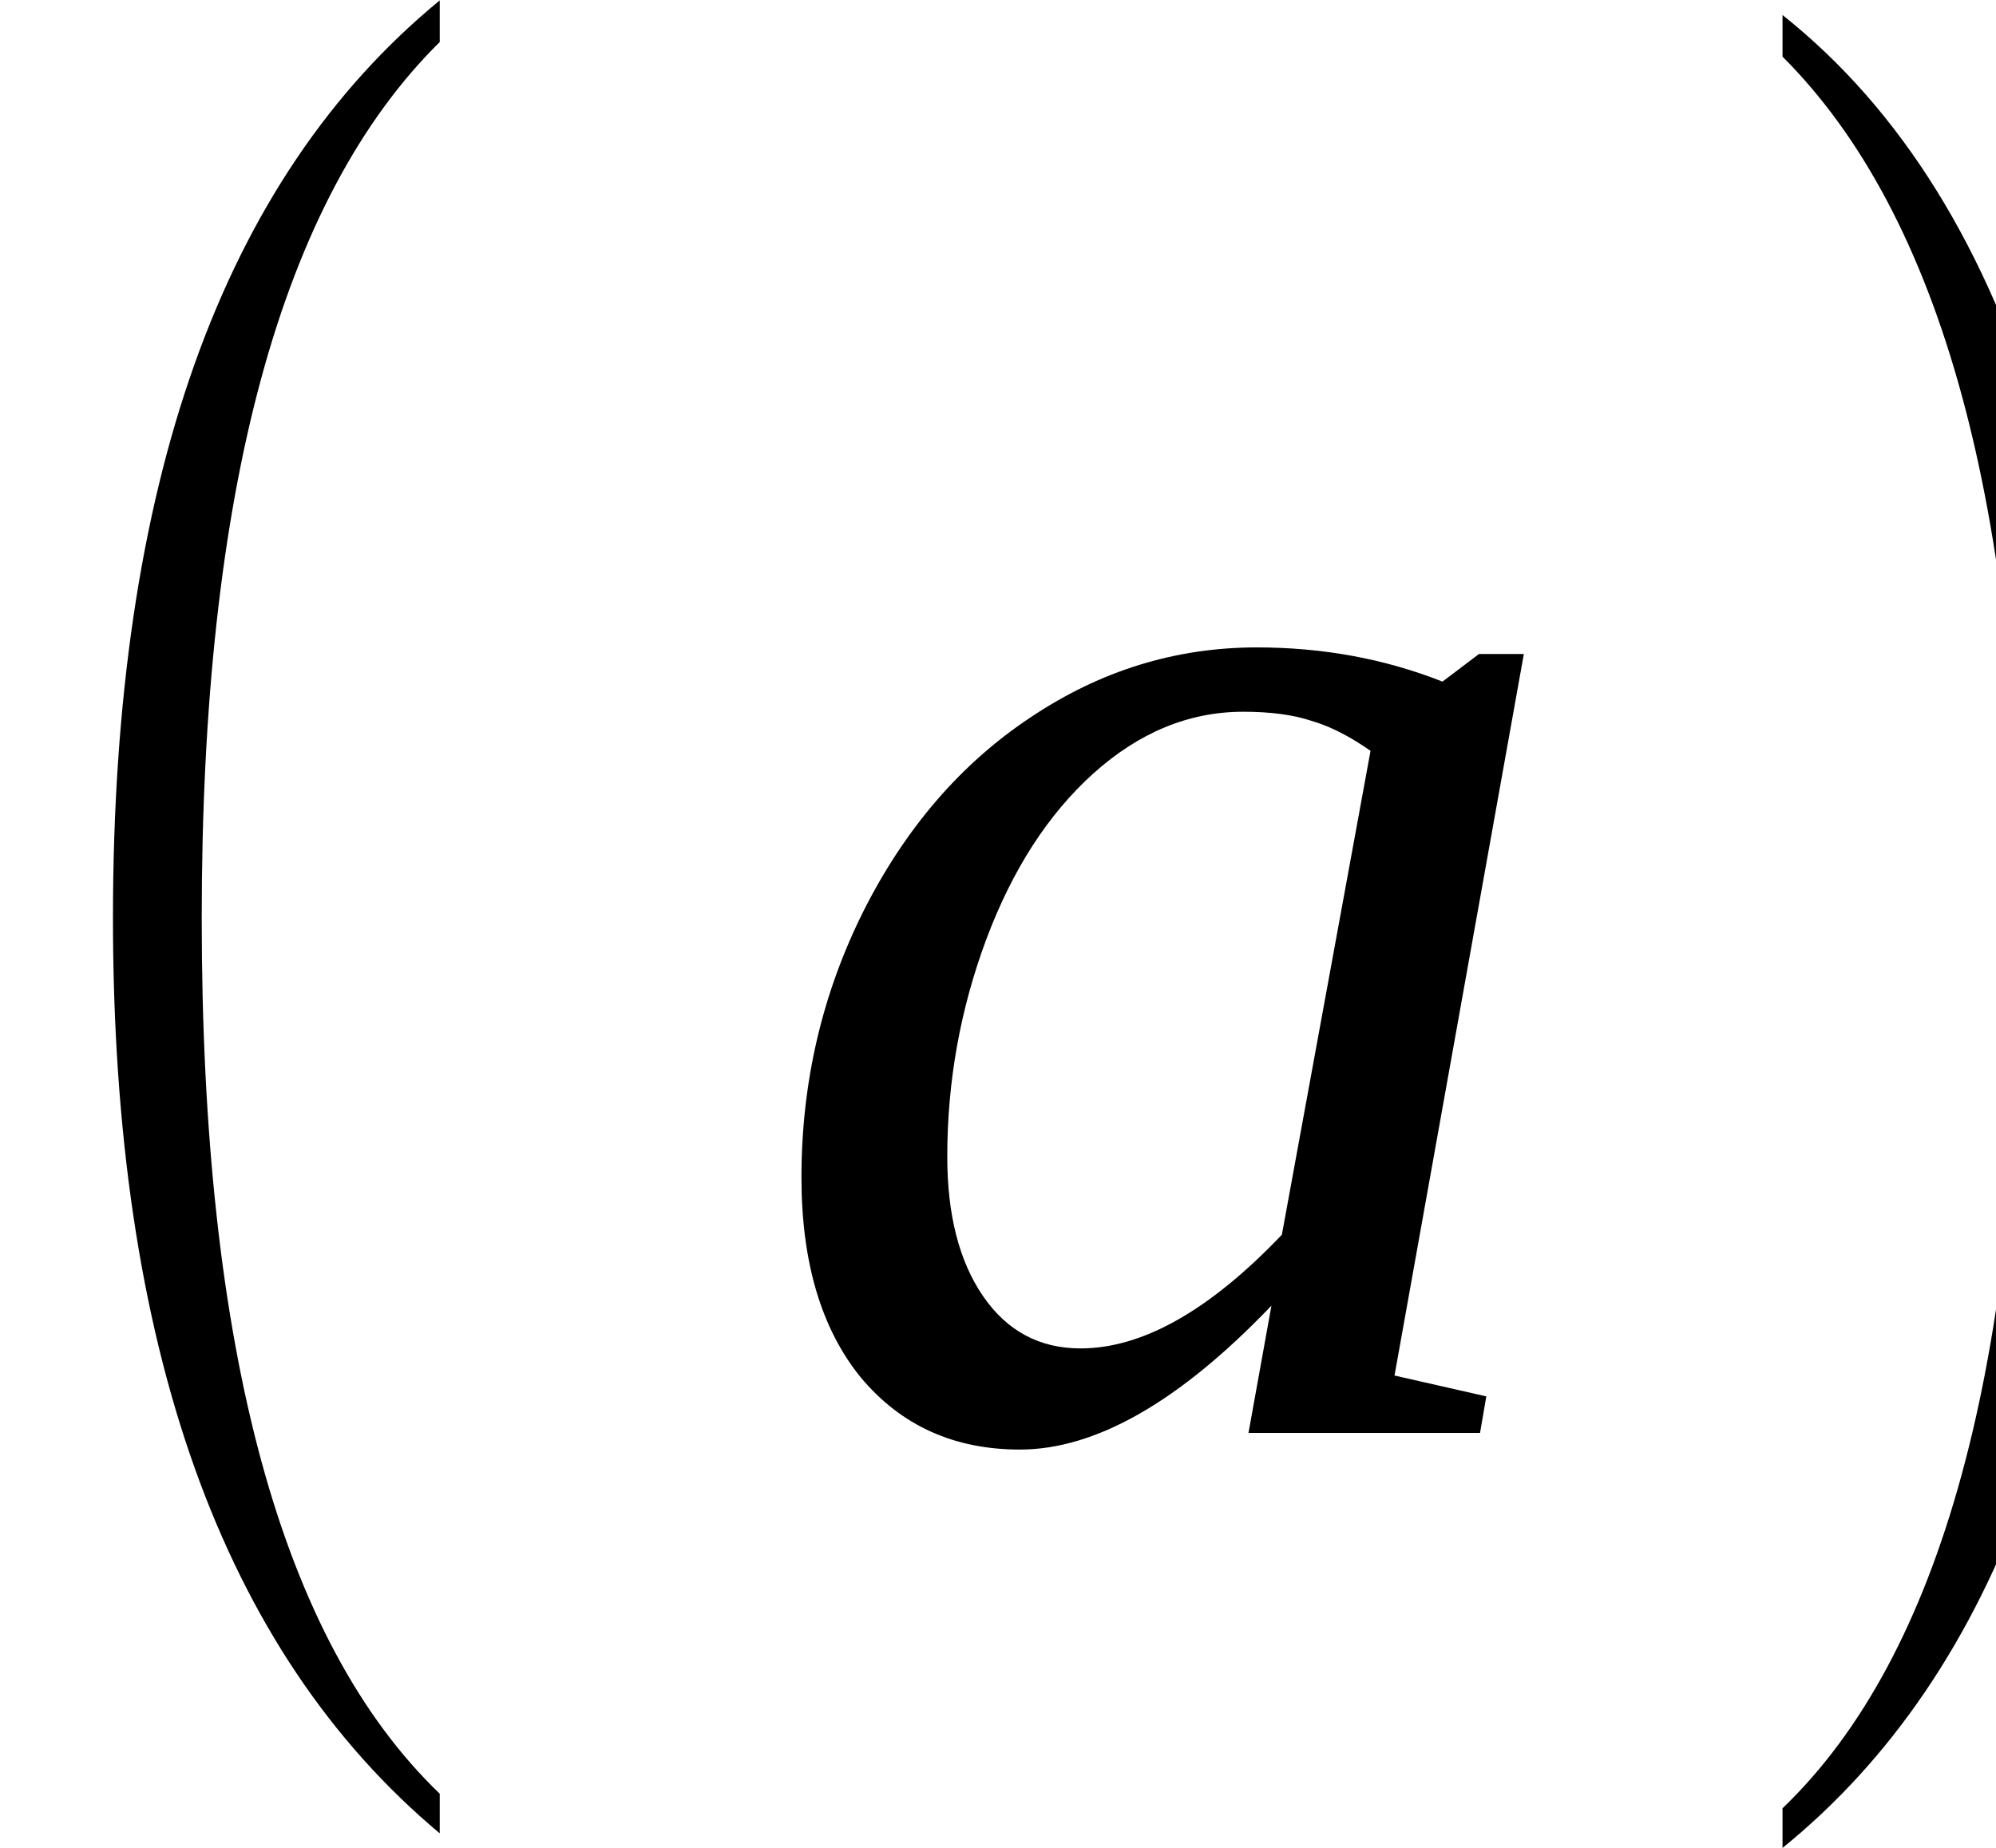
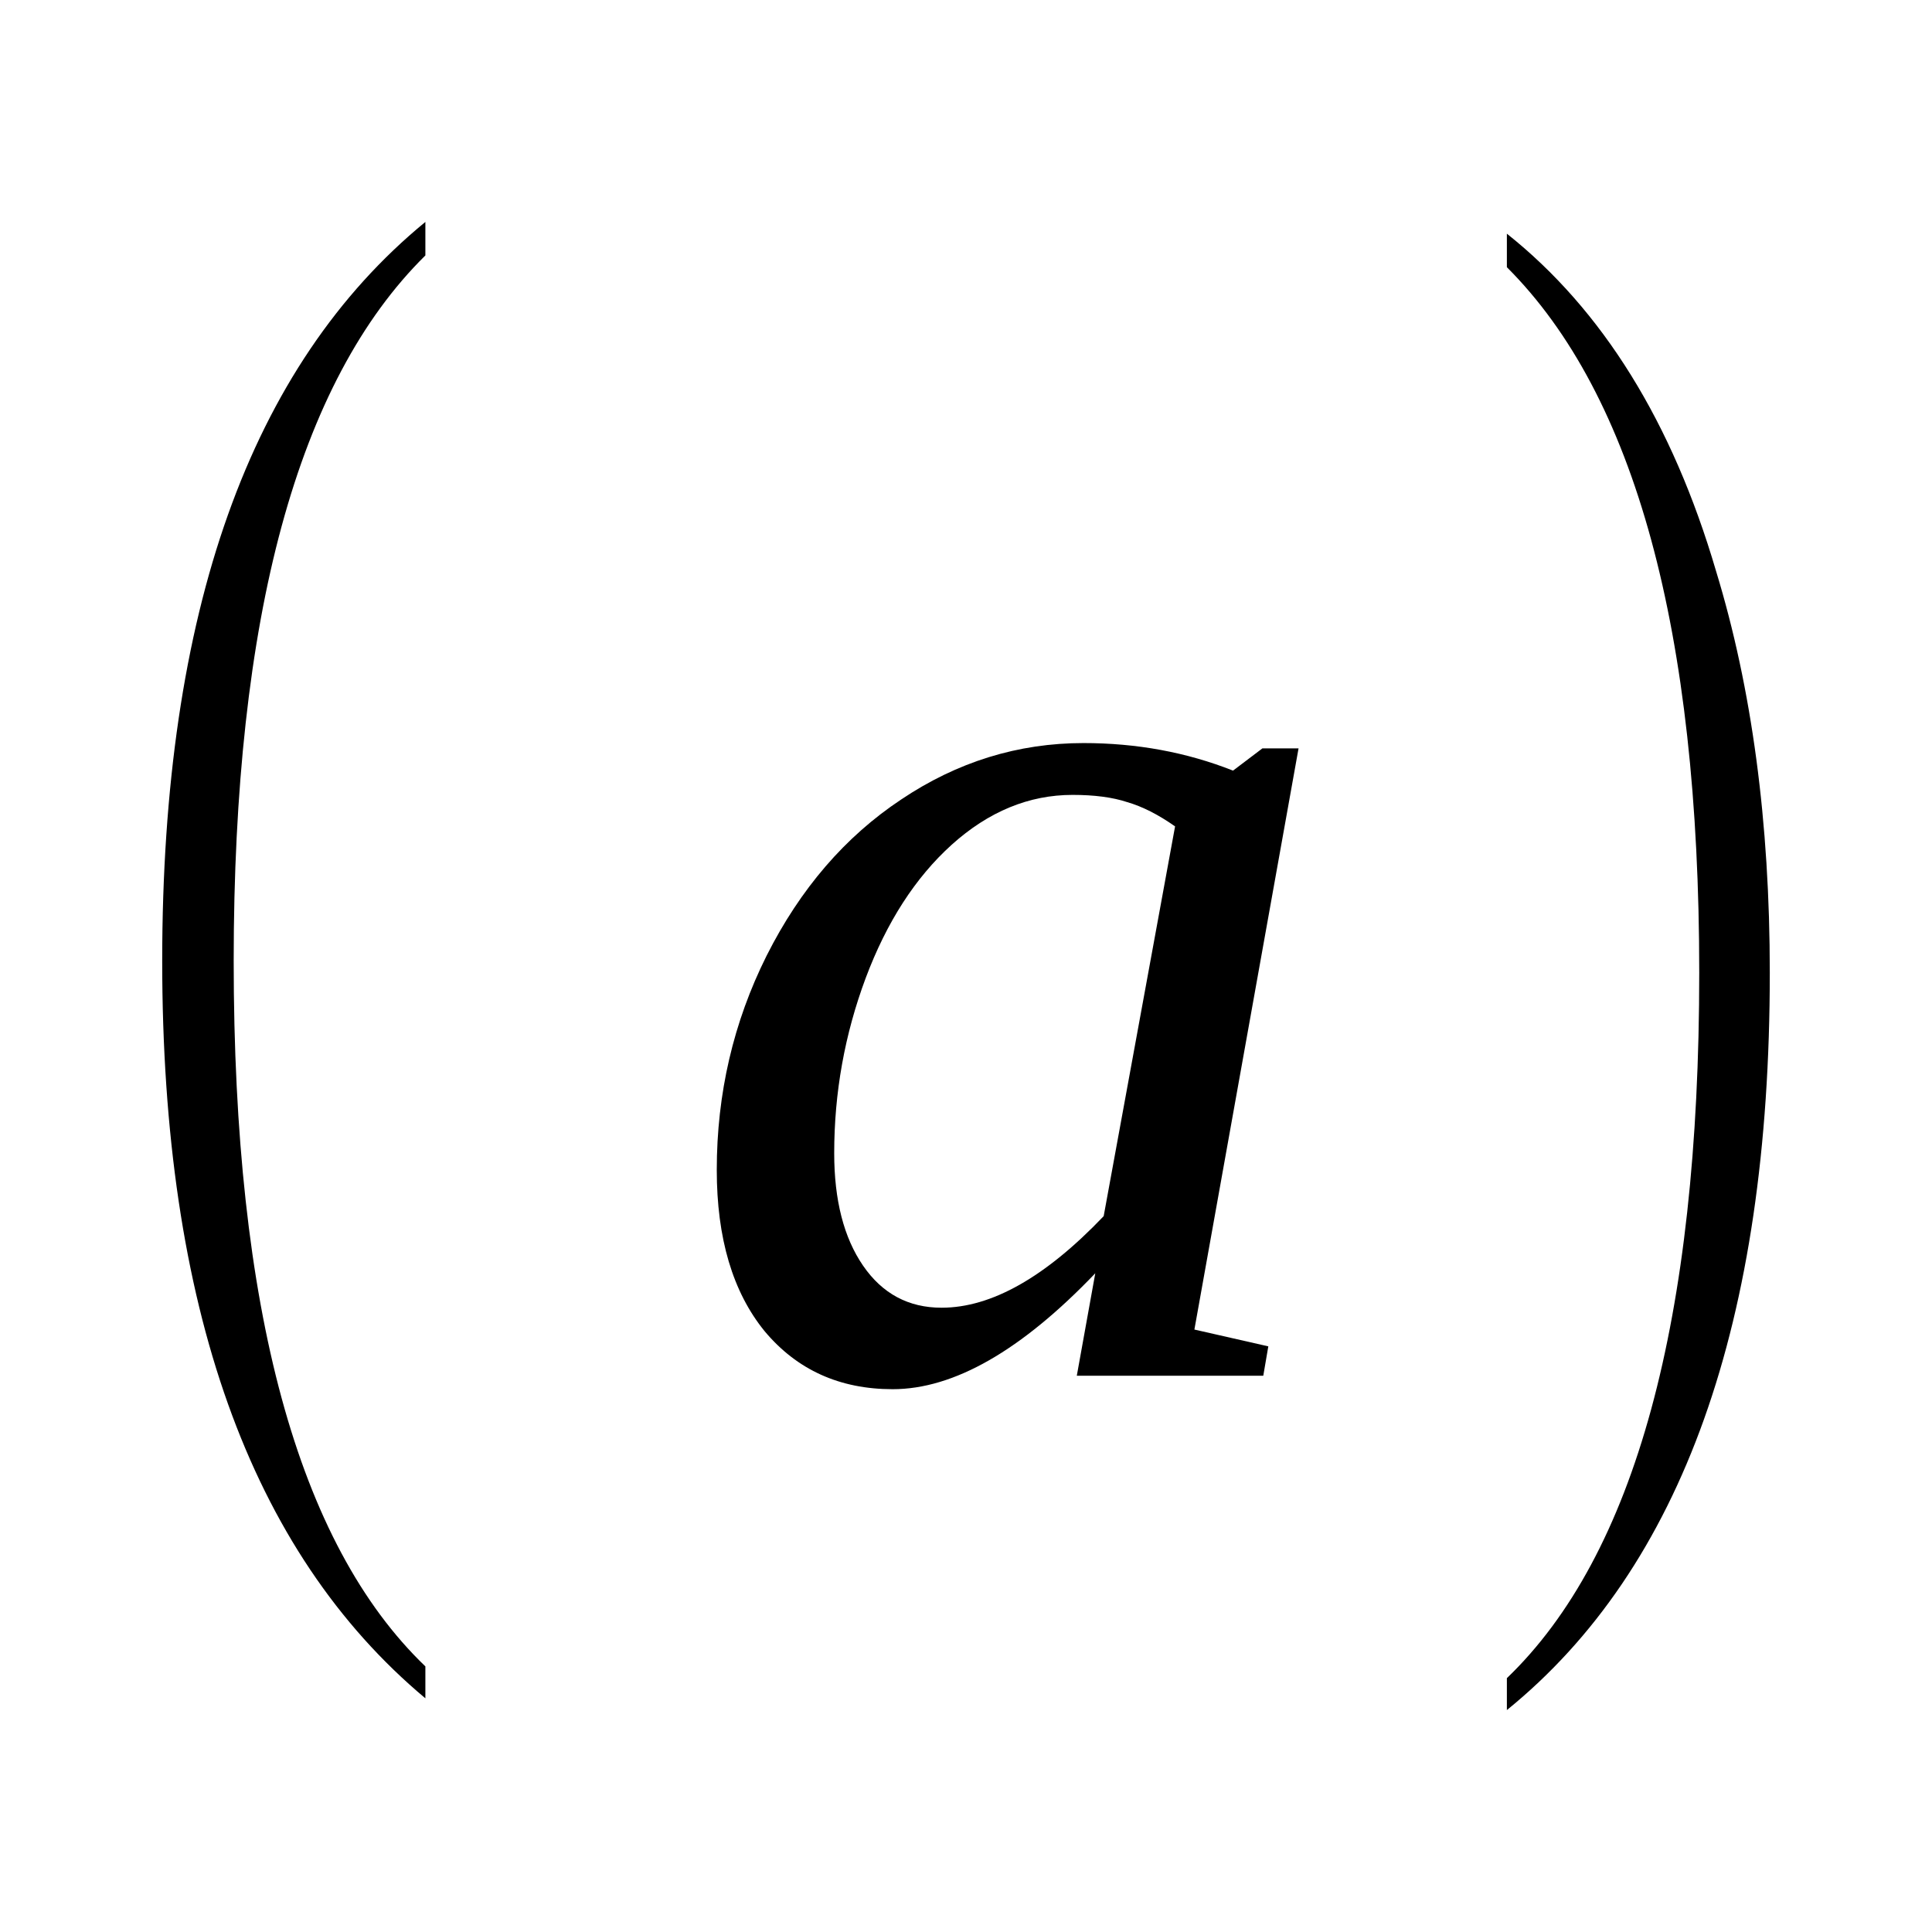
- <svg xmlns="http://www.w3.org/2000/svg" version="1.1">
-   <path d="M 4.216,17.2 V 17.58 Q 1.083,14.96 1.083,8.802 1.083,2.575 4.216,0.004 V 0.403 Q 1.934,2.653 1.934,8.802 1.934,15.01 4.216,17.2 Z" />
-   <path d="M 17.09,17.34 Q 19.38,15.14 19.38,8.942 19.38,2.832 17.09,0.543 V 0.144 Q 18.8,1.504 19.58,4.16 20.22,6.254 20.22,8.942 20.22,15.18 17.09,17.72 Z" />
-   <path d="M 13.37,13.19 14.25,13.39 14.19,13.74 H 11.97 L 12.19,12.52 Q 10.87,13.9 9.778,13.9 8.832,13.9 8.254,13.21 7.684,12.51 7.684,11.29 7.684,9.927 8.277,8.74 8.879,7.544 9.879,6.88 10.88,6.208 12.05,6.208 13,6.208 13.83,6.536 L 14.18,6.271 H 14.61 Z M 13.14,7.2 Q 12.84,6.989 12.57,6.911 12.31,6.825 11.92,6.825 11.14,6.825 10.48,7.419 9.832,8.005 9.457,9.005 9.082,10.01 9.082,11.09 9.082,11.93 9.426,12.43 9.77,12.93 10.36,12.93 11.25,12.93 12.29,11.84 Z" />
+ <svg xmlns="http://www.w3.org/2000/svg" version="1.1" id="svg8" width="23" height="23">
+   <defs id="defs12" />
+   <path d="m 5.064,19.838 v 0.38 q -3.133,-2.62 -3.133,-8.778 0,-6.227 3.133,-8.798 v 0.399 q -2.282,2.25 -2.282,8.399 0,6.208 2.282,8.398 z" id="path2" />
+   <path d="m 17.939,19.978 q 2.29,-2.2 2.29,-8.398 0,-6.11 -2.29,-8.399 V 2.782 q 1.71,1.36 2.49,4.016 0.64,2.094 0.64,4.782 0,6.238 -3.13,8.778 z" id="path4" />
+   <path d="m 14.219,15.828 0.88,0.2 -0.06,0.35 h -2.22 l 0.22,-1.22 q -1.32,1.38 -2.412,1.38 -0.946,0 -1.524,-0.69 -0.57,-0.7 -0.57,-1.92 0,-1.363 0.593,-2.55 0.602,-1.196 1.602,-1.86 1.001,-0.672 2.171,-0.672 0.95,0 1.78,0.328 l 0.35,-0.265 h 0.43 z m -0.23,-5.99 q -0.3,-0.211 -0.57,-0.289 -0.26,-0.086 -0.65,-0.086 -0.78,0 -1.44,0.594 -0.648,0.586 -1.023,1.586 -0.375,1.005 -0.375,2.085 0,0.84 0.344,1.34 0.344,0.5 0.934,0.5 0.89,0 1.93,-1.09 z" id="path6" />
</svg>
